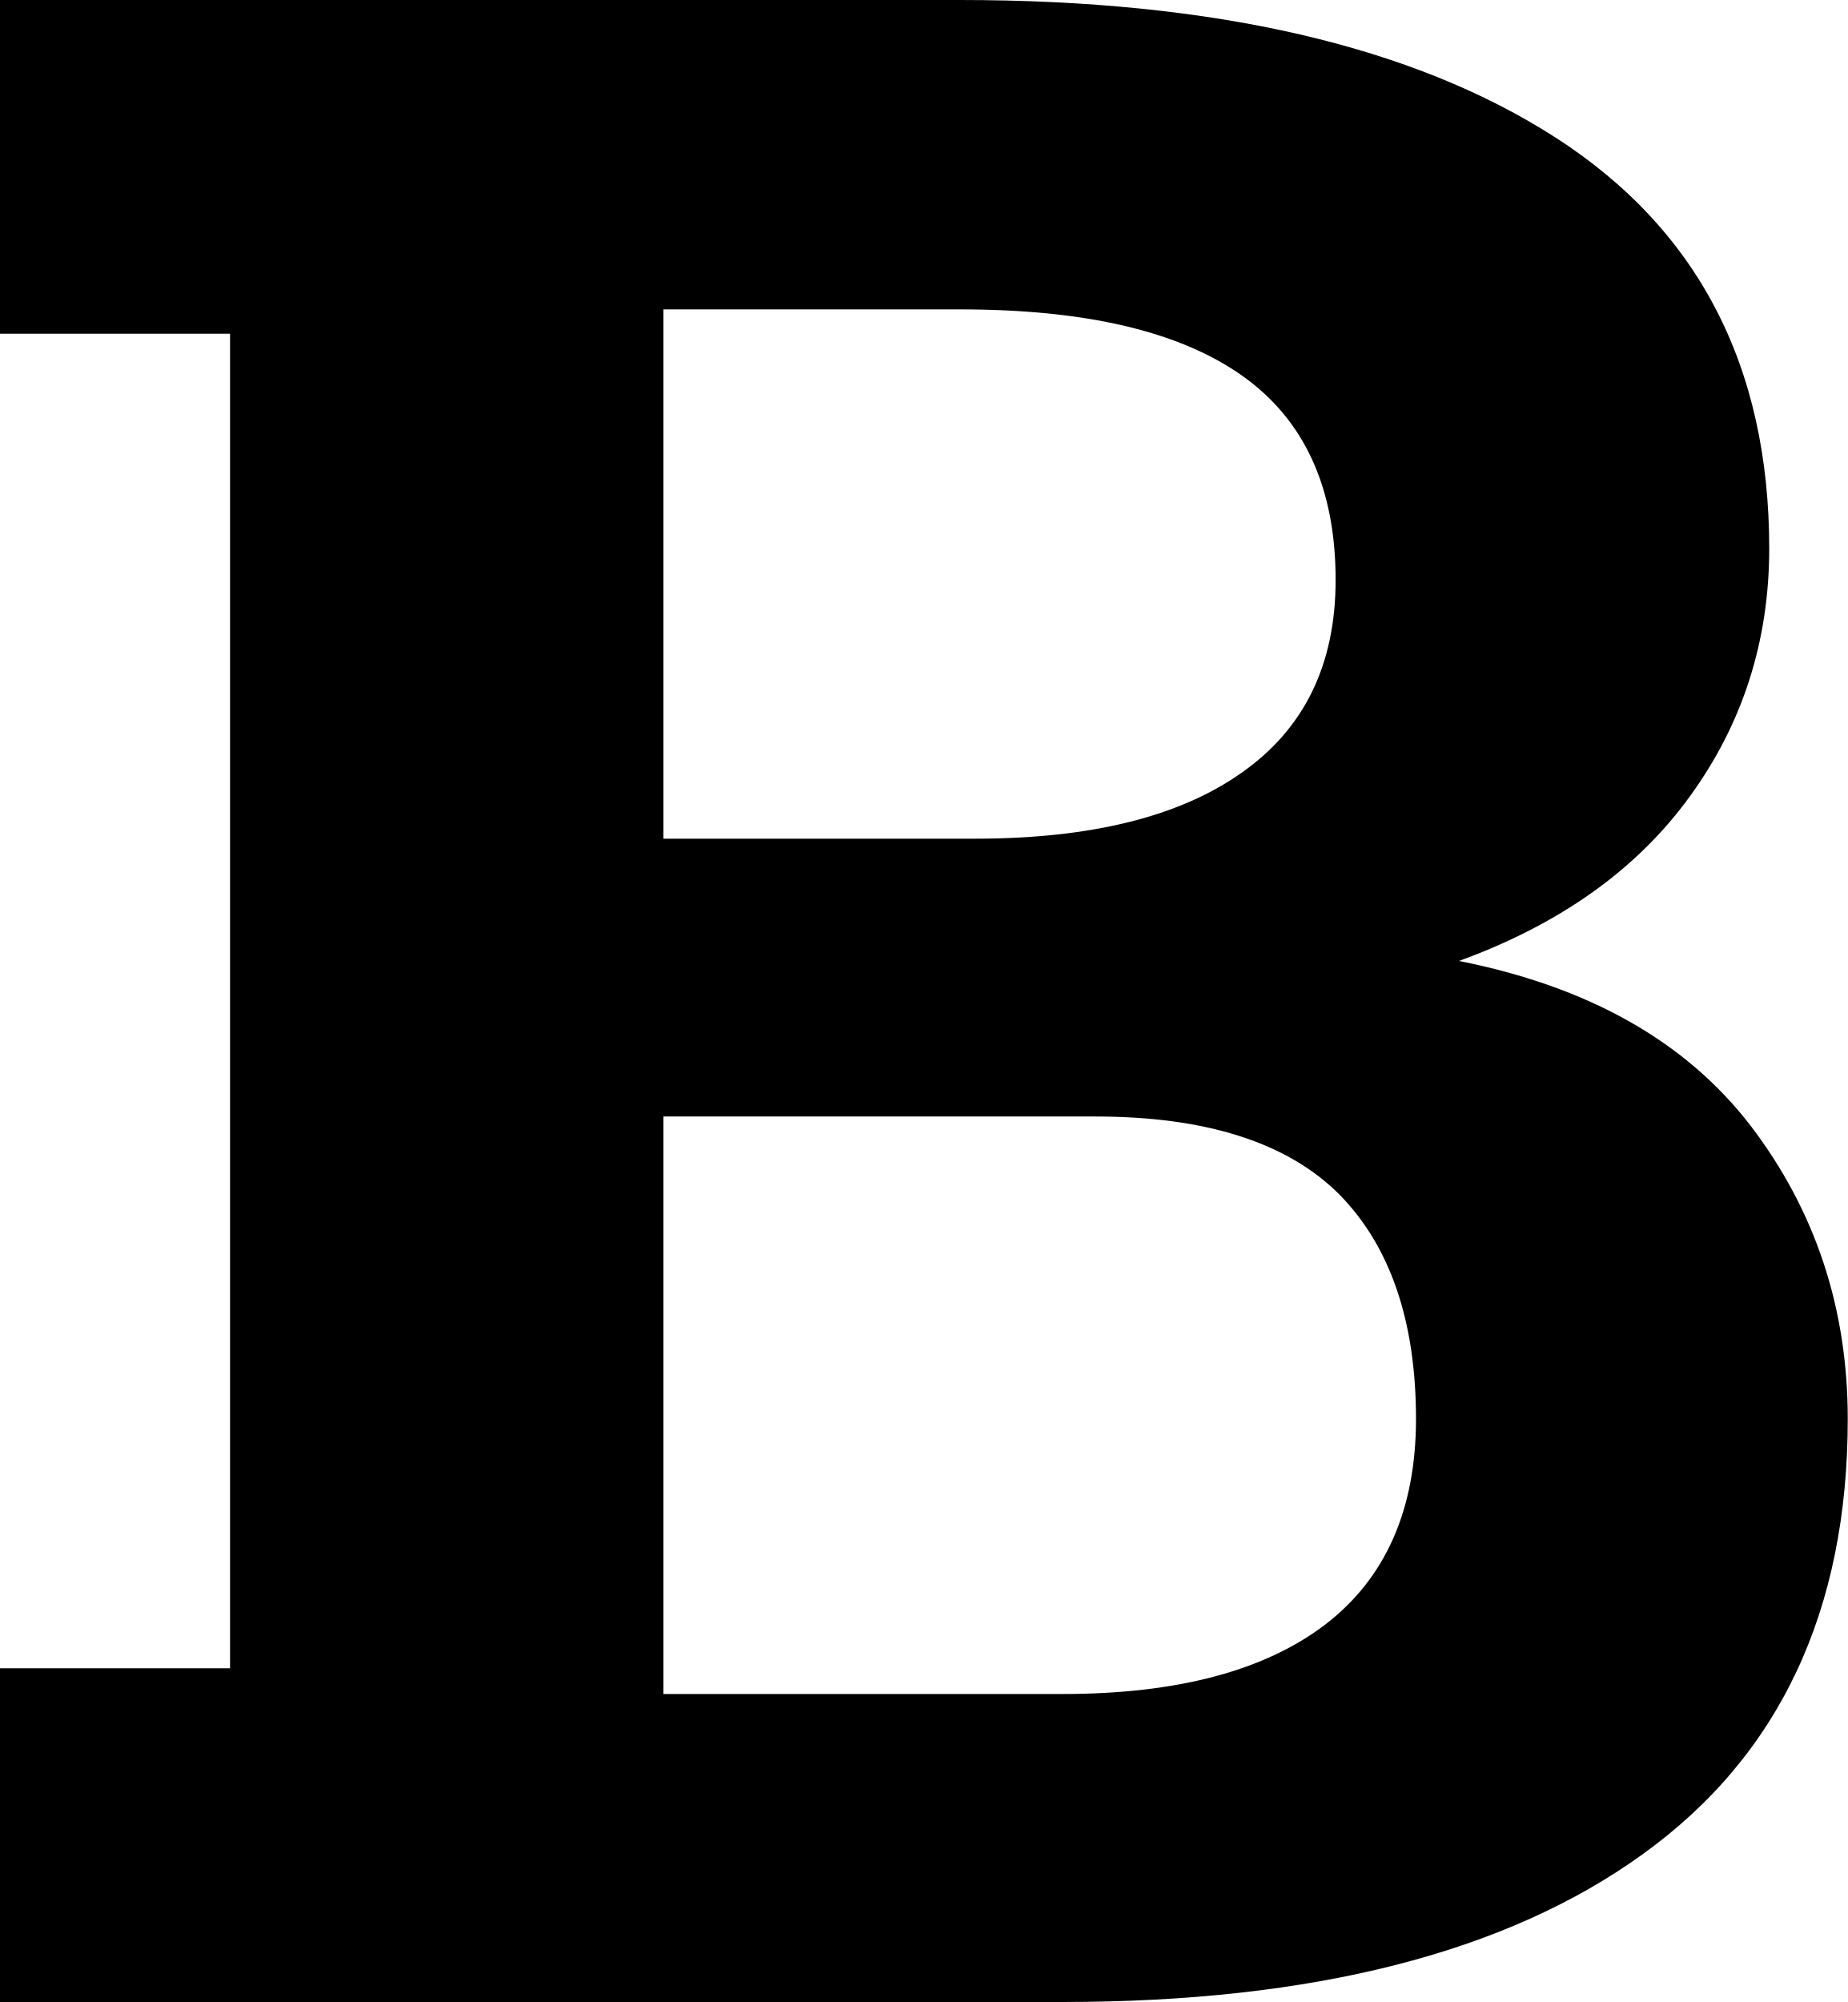
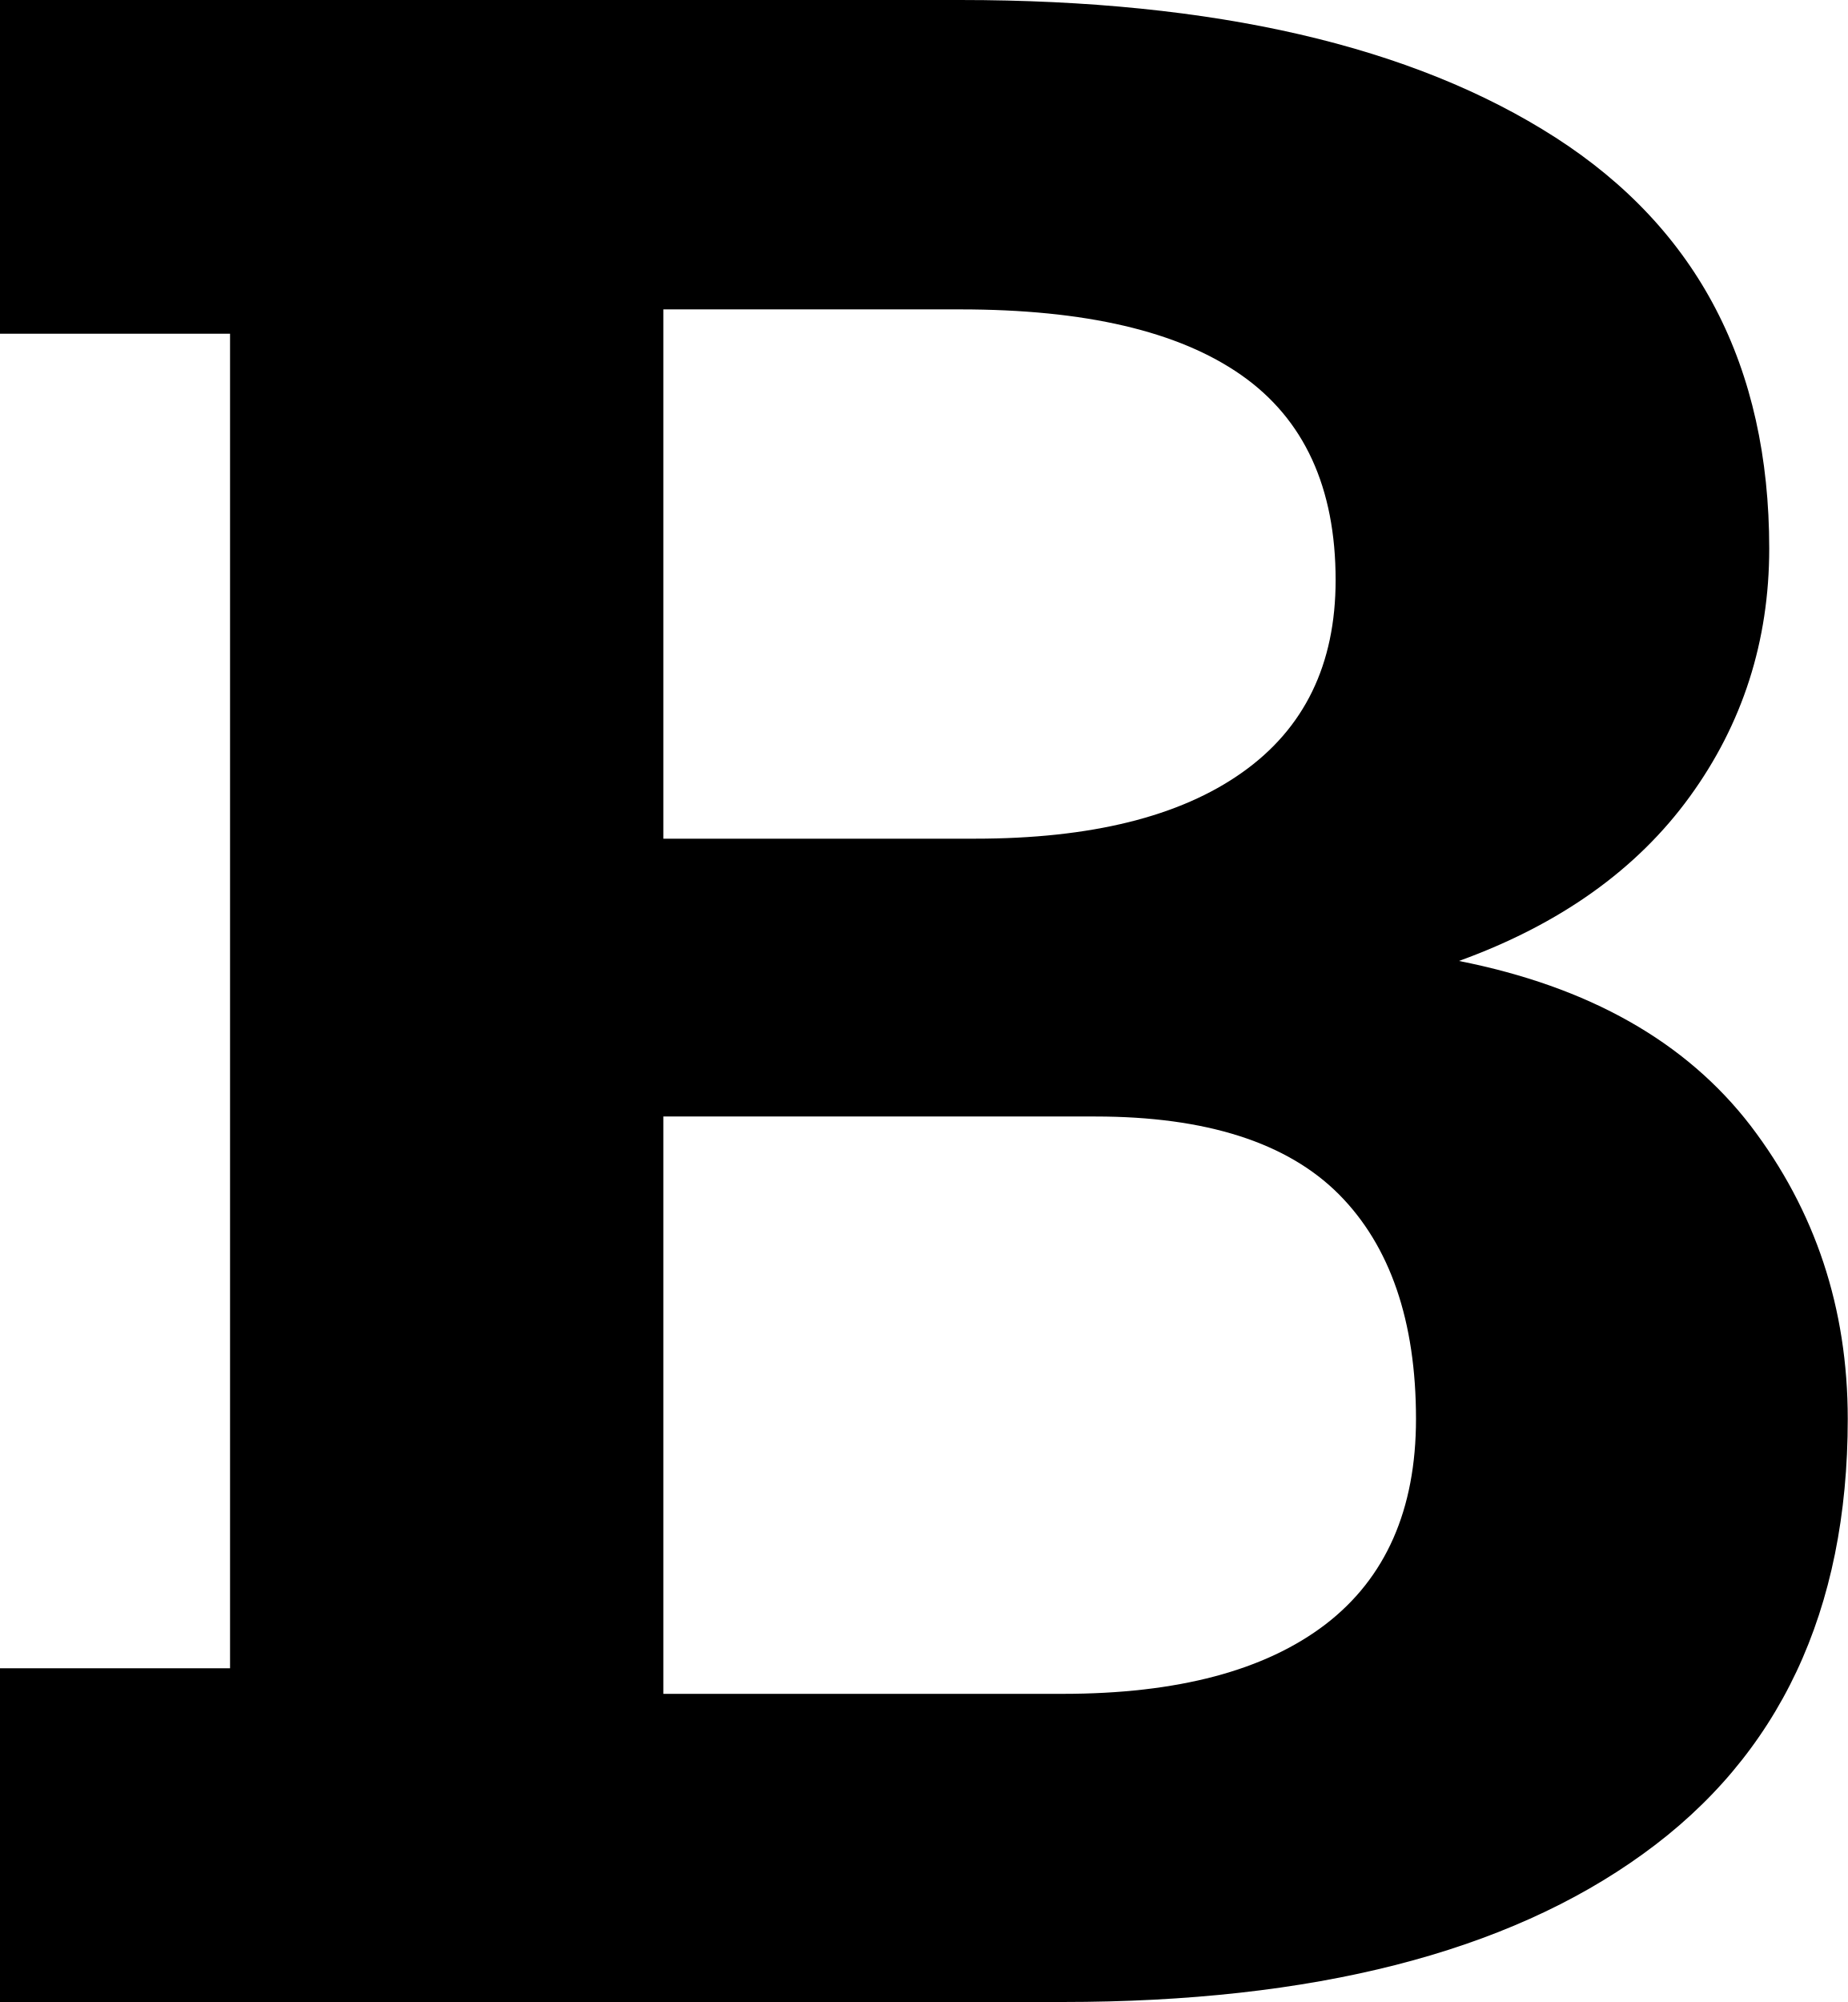
- <svg xmlns="http://www.w3.org/2000/svg" width="12" height="13">
-   <path d="M6.236 0c1.652 0 2.94.298 3.866.893.925.595 1.388 1.485 1.388 2.669 0 .601-.173 1.139-.516 1.61-.343.474-.844.83-1.499 1.068.843.167 1.474.523 1.895 1.071.419.55.63 1.183.63 1.903 0 1.245-.444 2.187-1.33 2.825-.886.641-2.144.961-3.769.961H0v-2.167h1.494V2.167H0V0h6.236zM4.308 5.446h2.024c.752 0 1.33-.143 1.734-.43.405-.285.608-.701.608-1.25 0-.6-.204-1.044-.612-1.33-.408-.286-1.016-.427-1.826-.427H4.308v3.437zm0 1.804V11h2.593c.747 0 1.314-.152 1.707-.452.39-.3.588-.745.588-1.334 0-.636-.168-1.124-.5-1.46-.336-.335-.864-.504-1.582-.504H4.308z" fill="#000" fill-rule="evenodd" />
+ <svg xmlns="http://www.w3.org/2000/svg" width="12px" height="13px" viewBox="0 0 12 13" version="1.1">
+   <defs />
+   <g id="Page-1" stroke="none" stroke-width="1" fill="none" fill-rule="evenodd">
+     <g id="bold" fill="#000000">
+       <g id="Page-1">
+         <g>
+           <g id="bold">
+             <g id="Calque_1">
+               <path d="M6.236,0 C7.888,0 9.176,0.298 10.102,0.893 C11.027,1.488 11.49,2.378 11.49,3.562 C11.49,4.163 11.317,4.701 10.974,5.173 C10.631,5.646 10.13,6.003 9.475,6.24 C10.318,6.407 10.949,6.763 11.37,7.311 C11.789,7.861 12,8.494 12,9.214 C12,10.459 11.556,11.401 10.67,12.039 C9.784,12.68 8.526,13 6.901,13 L0,13 L0,10.833 L1.494,10.833 L1.494,2.167 L0,2.167 L0,0 L1.494,0 L6.236,0 L6.236,0 L6.236,0 Z M4.308,5.446 L6.332,5.446 C7.084,5.446 7.662,5.303 8.066,5.017 C8.471,4.731 8.674,4.315 8.674,3.767 C8.674,3.166 8.47,2.722 8.062,2.436 C7.654,2.15 7.046,2.009 6.236,2.009 L4.308,2.009 L4.308,5.446 L4.308,5.446 L4.308,5.446 Z M4.308,7.25 L4.308,10.999 L6.901,10.999 C7.648,10.999 8.215,10.848 8.608,10.548 C8.999,10.248 9.196,9.803 9.196,9.214 C9.196,8.578 9.028,8.09 8.695,7.755 C8.36,7.419 7.832,7.25 7.114,7.25 L4.308,7.25 L4.308,7.25 L4.308,7.25 Z" id="Shape" />
+             </g>
+           </g>
+         </g>
+       </g>
+     </g>
+   </g>
</svg>
